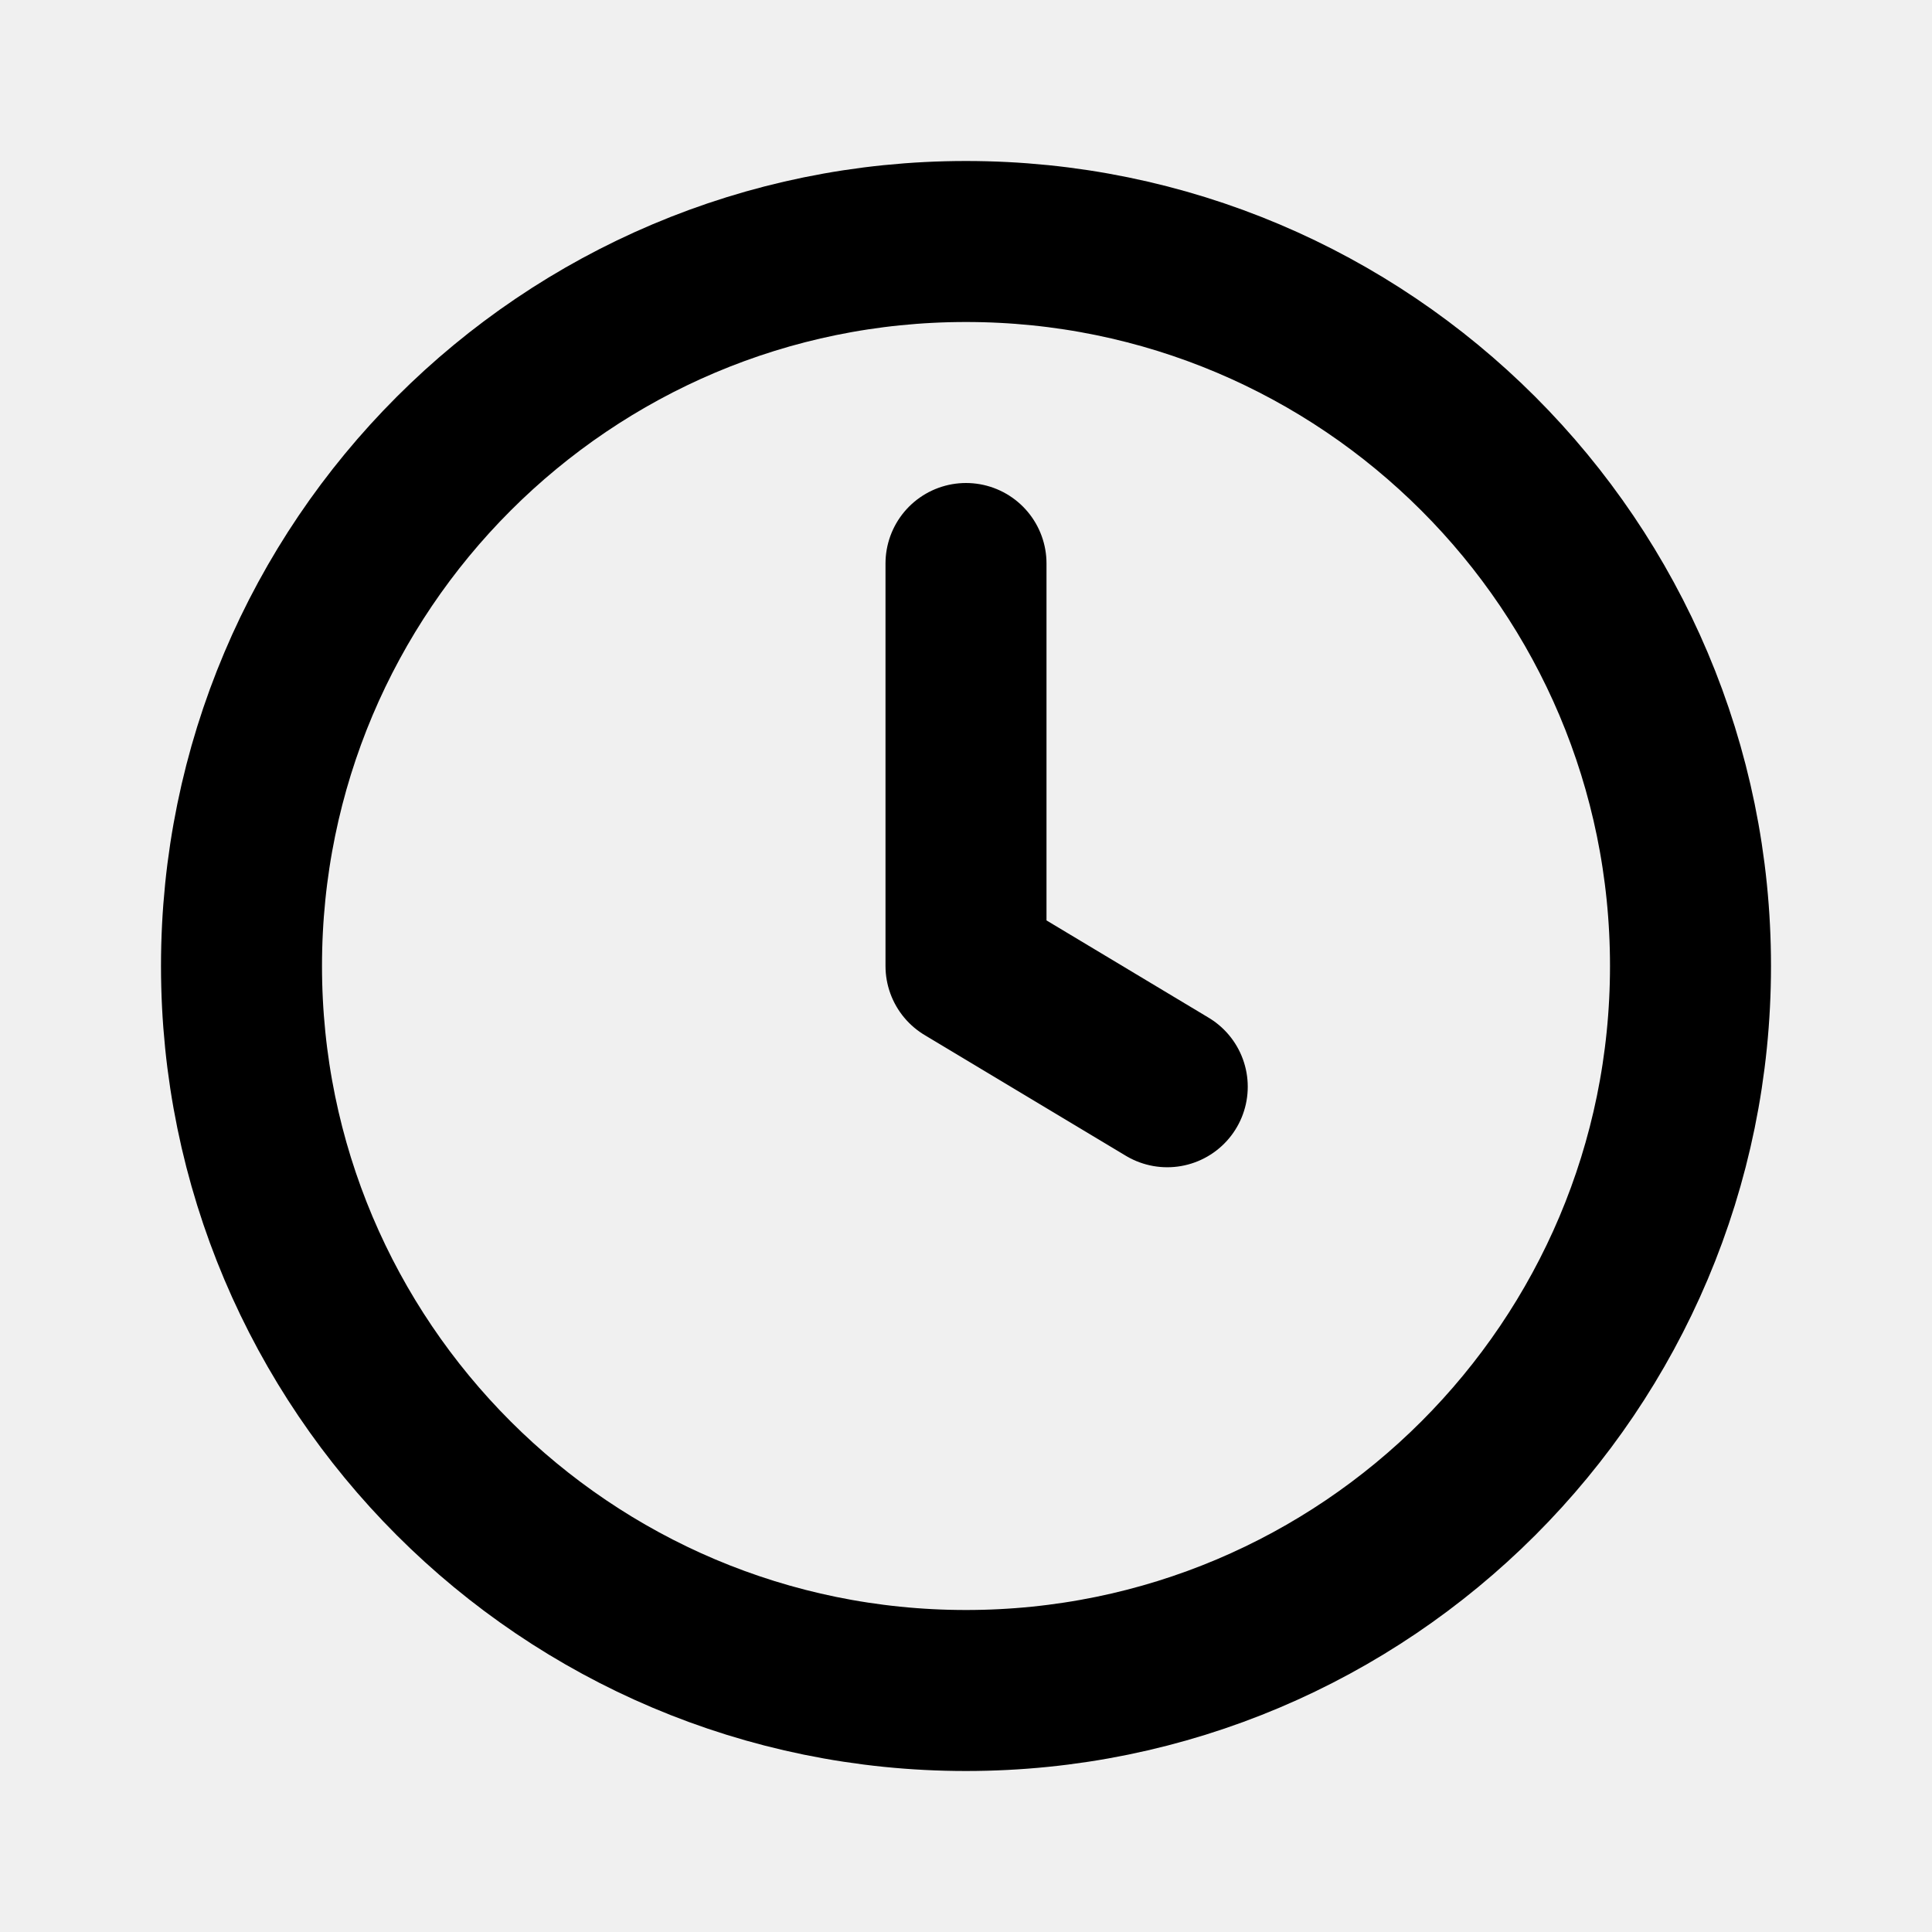
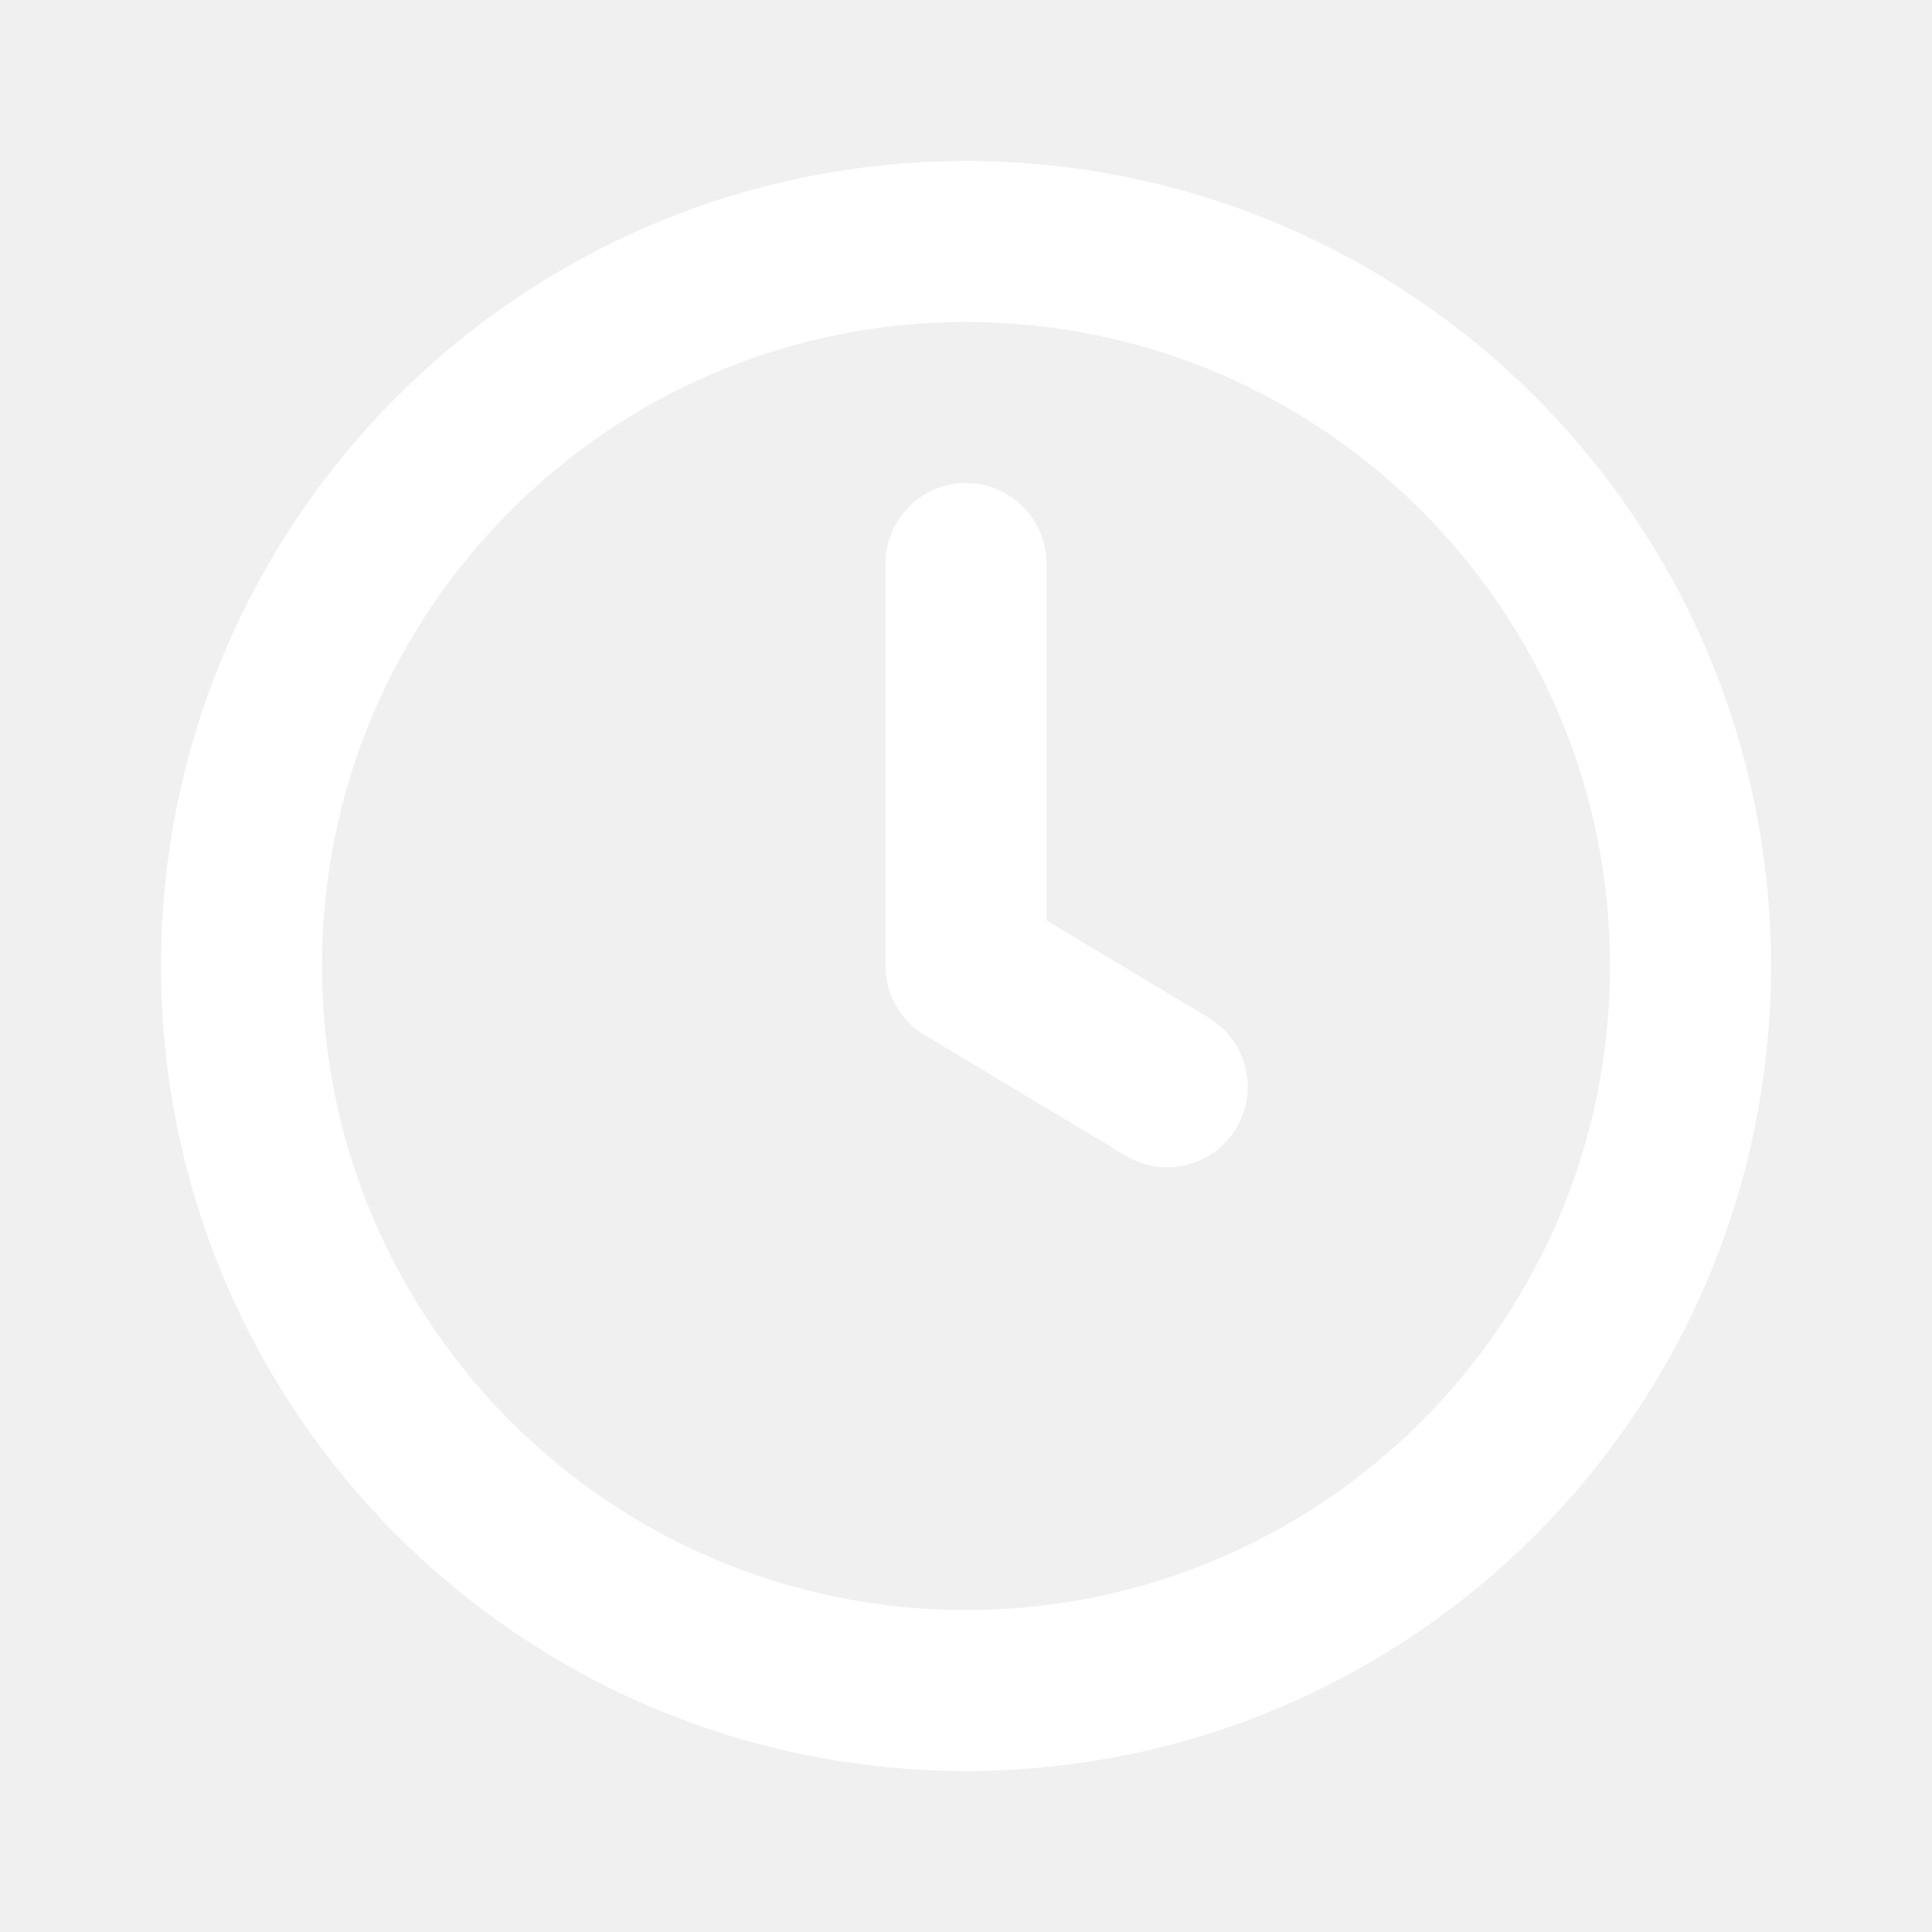
<svg xmlns="http://www.w3.org/2000/svg" width="64px" height="64px" viewBox="0 0 24 24" fill="none">
  <g id="SVGRepo_bgCarrier" stroke-width="0" />
  <g id="SVGRepo_tracerCarrier" stroke-linecap="round" stroke-linejoin="round" />
  <g id="SVGRepo_iconCarrier">
-     <path d="M12 7V12L14.5 13.5M21 12C21 16.971 16.971 21 12 21C7.029 21 3 16.971 3 12C3 7.029 7.029 3 12 3C16.971 3 21 7.029 21 12Z" stroke="#000000" stroke-width="2" stroke-linecap="round" stroke-linejoin="round" />
+     <path d="M12 7V12L14.5 13.5M21 12C21 16.971 16.971 21 12 21C7.029 21 3 16.971 3 12C3 7.029 7.029 3 12 3C16.971 3 21 7.029 21 12Z" stroke="#ffffff" stroke-width="2" stroke-linecap="round" stroke-linejoin="round" />
  </g>
</svg>
